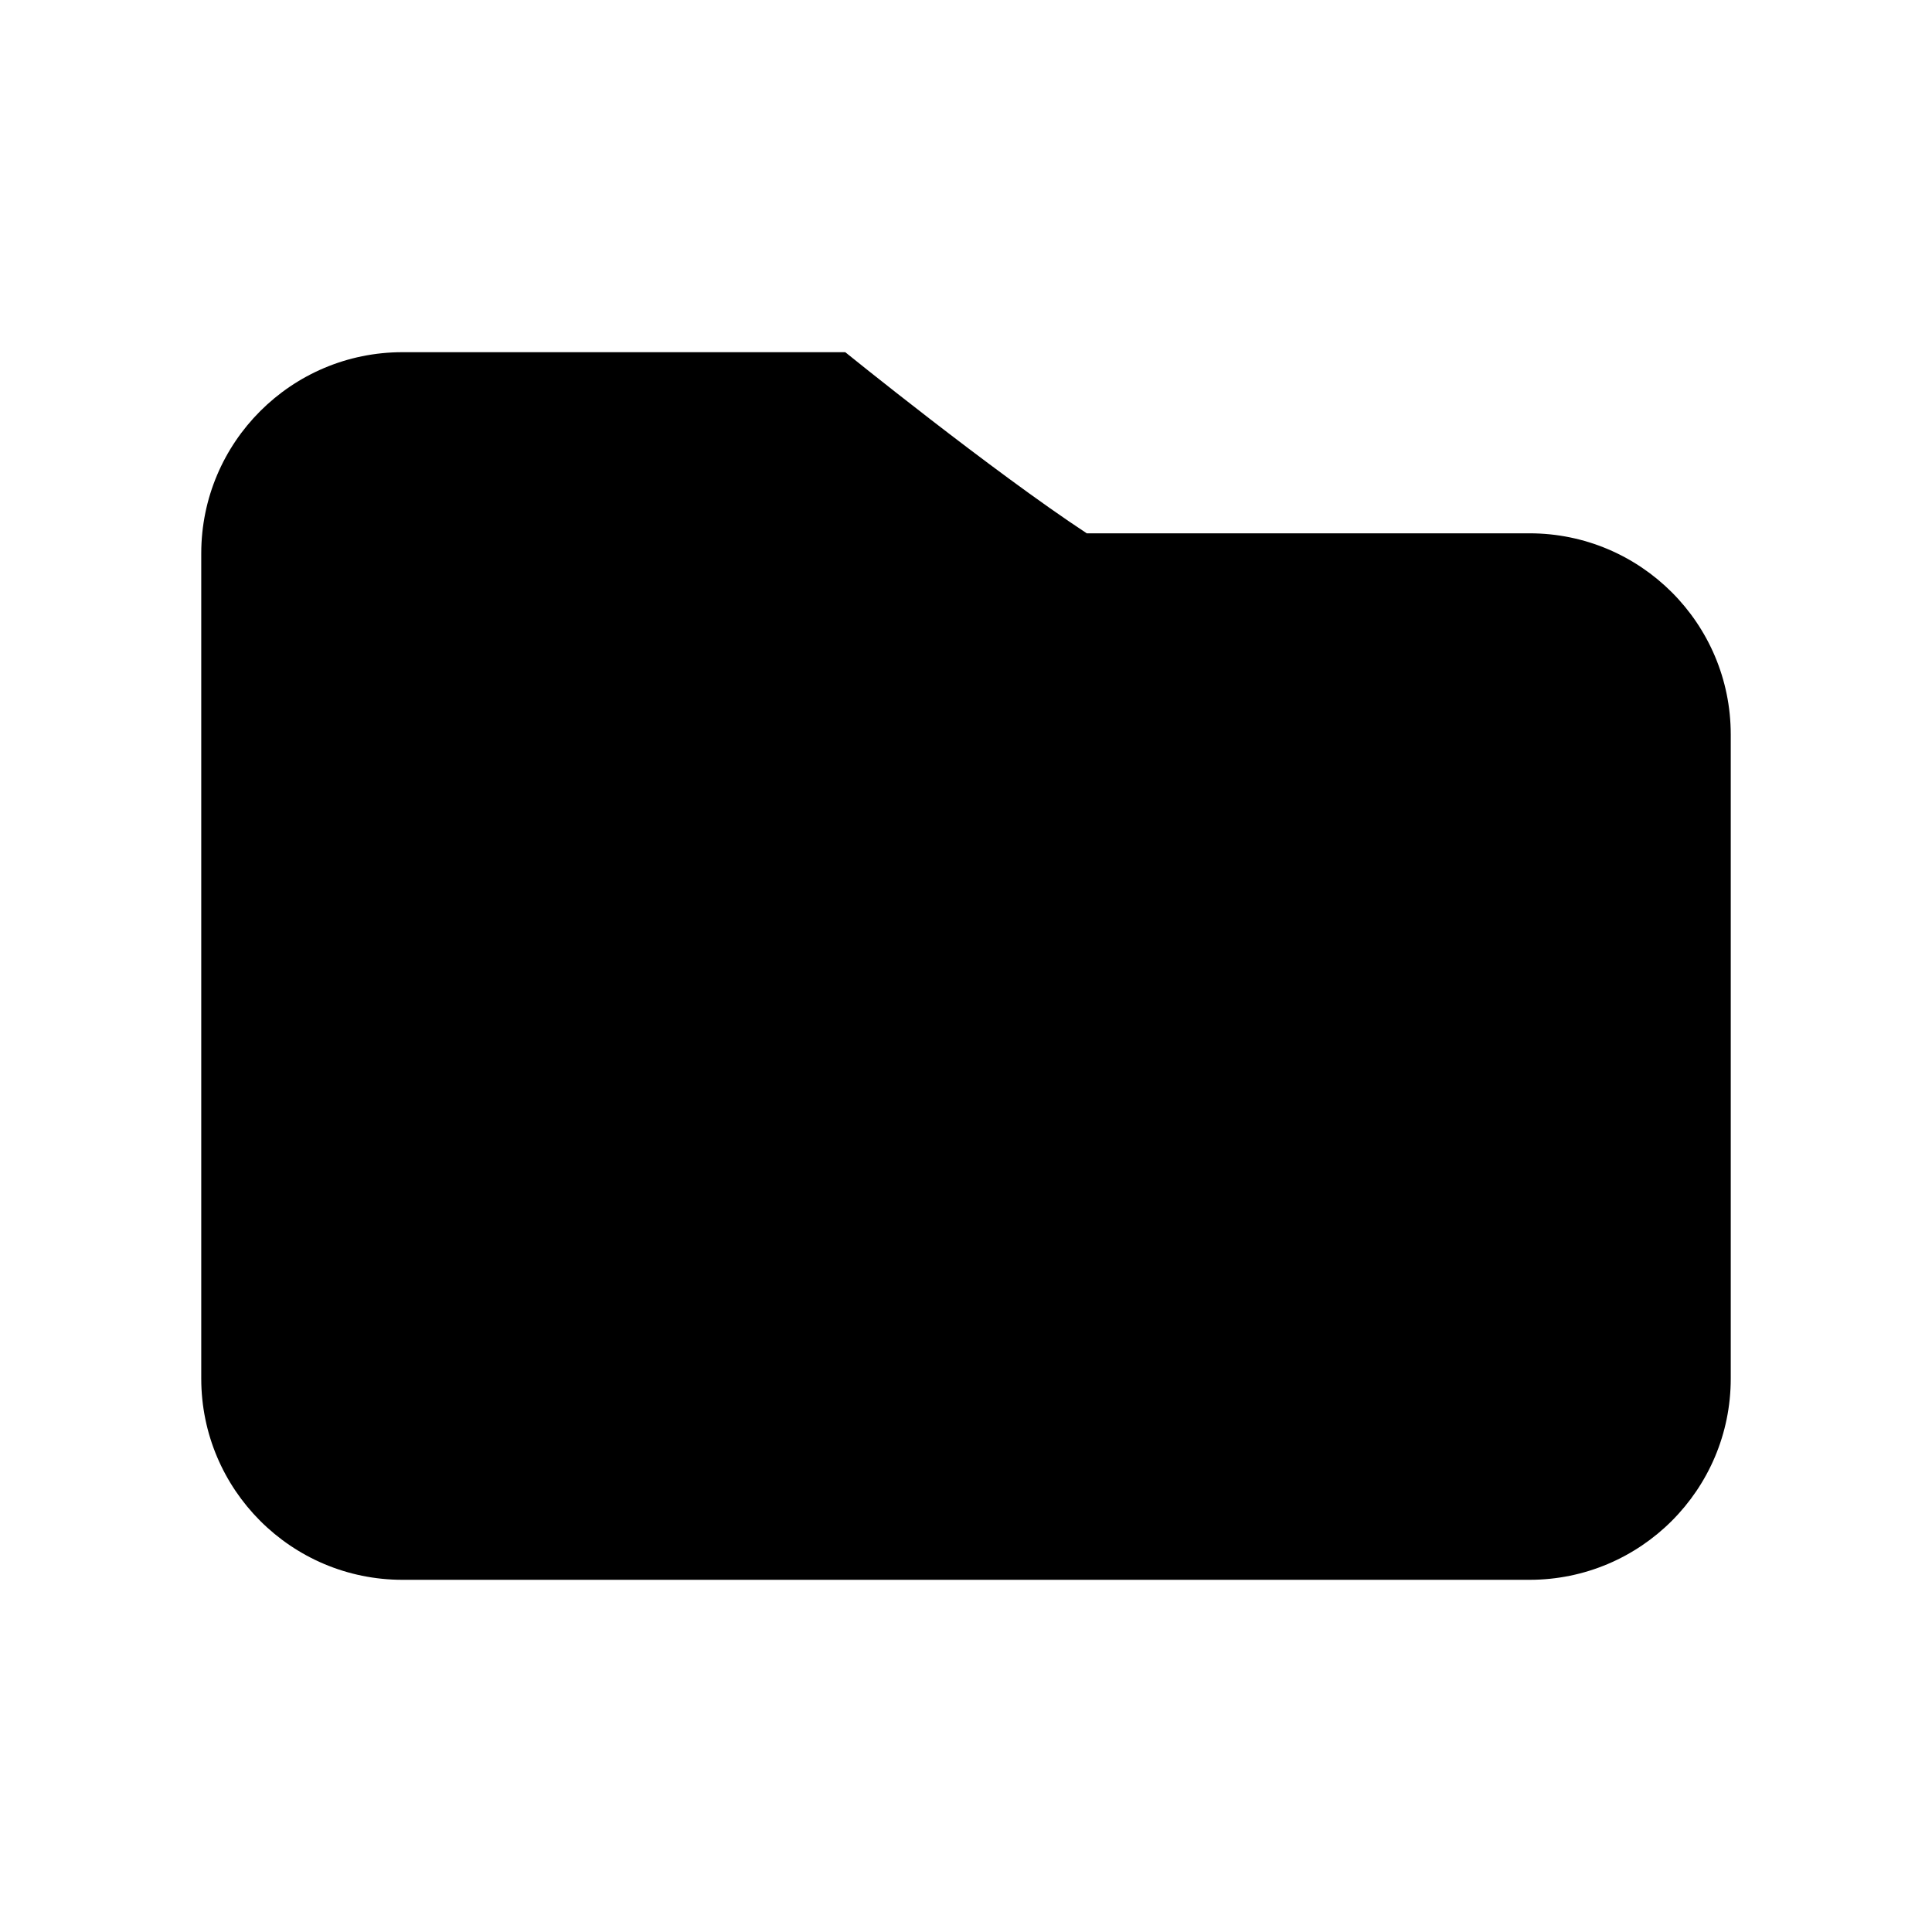
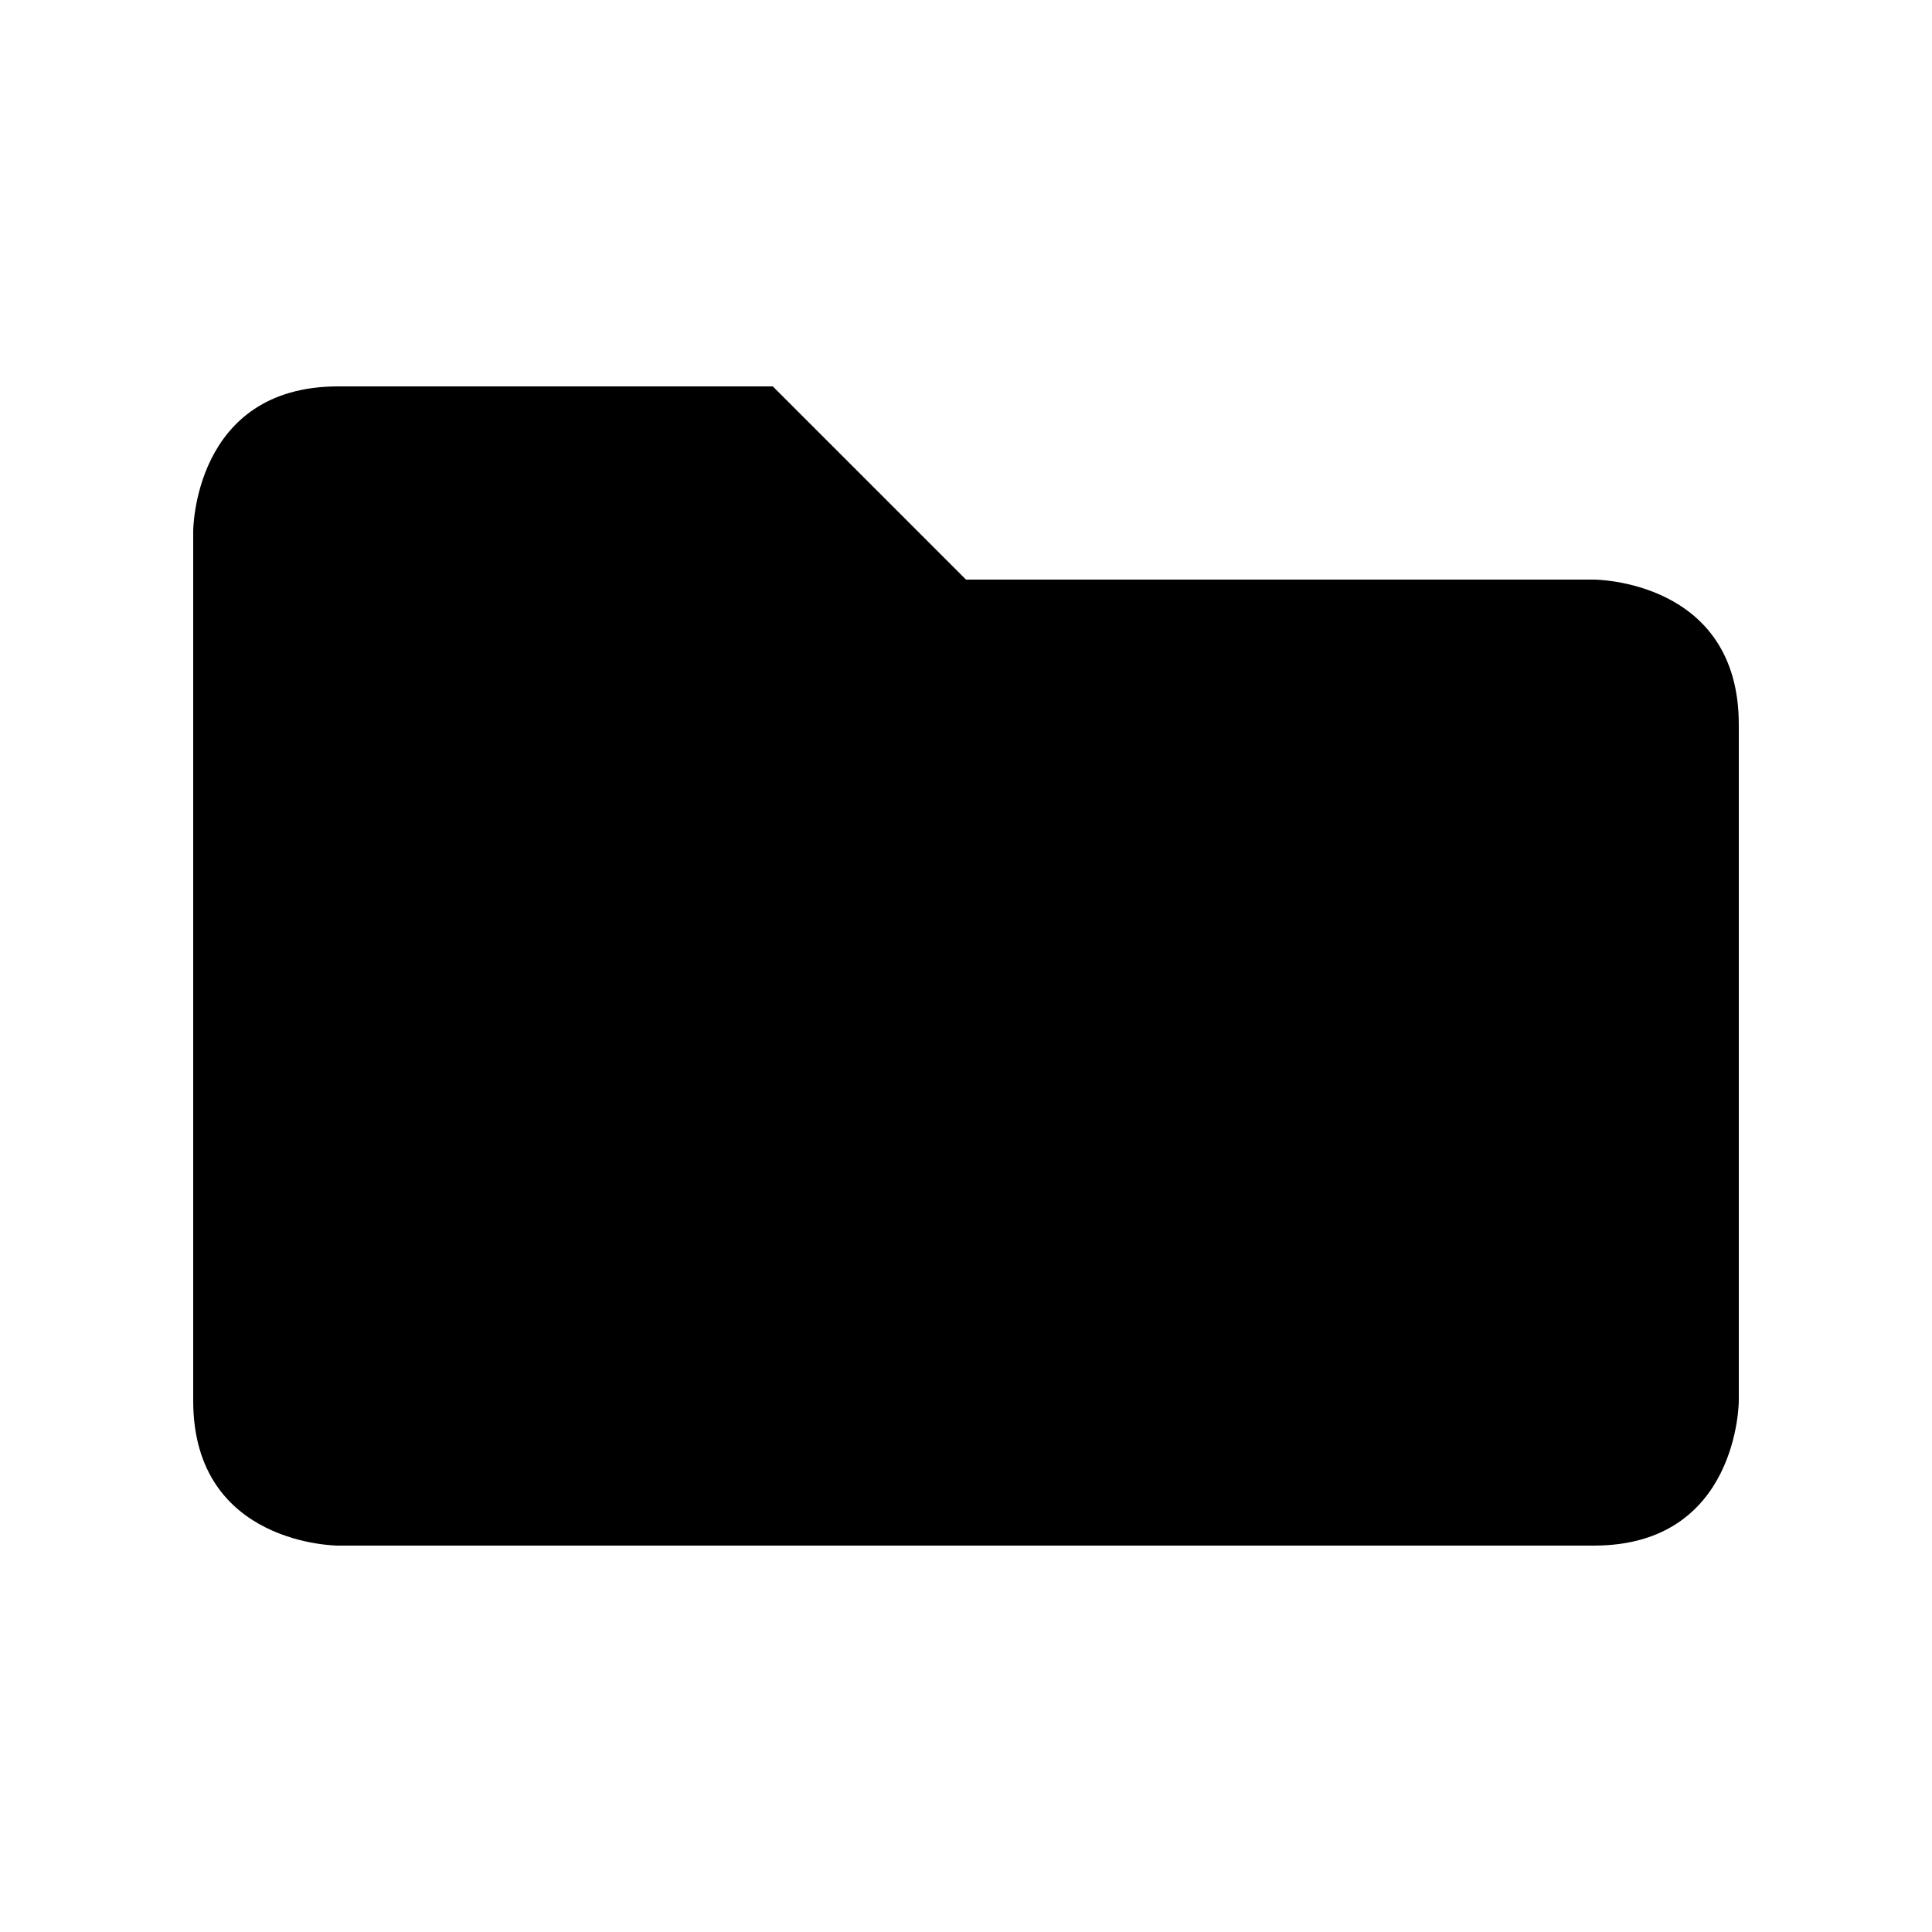
- <svg xmlns="http://www.w3.org/2000/svg" height="48" width="48" version="1.1" viewBox="0 0 48 48">
-   <path style="fill:#000000" d="m10 8.75c-2.761 0-5 2.239-5 5v20.5c0 2.761 2.239 5 5 5h28c2.761-0 5-2.239 5-5v-16c-0-2.761-2.239-5-5-5h-11c-2.356-1.55-6-4.5-6-4.5z" />
+ <svg xmlns="http://www.w3.org/2000/svg" width="50" height="50" version="1.1" viewBox="0 0 50 50">
+   <path d="m8.75 10h11.25l5 5h16.25s3.75 0 3.75 3.75v17.5s0 3.75-3.75 3.75h-32.5s-3.75 0-3.75-3.75v-22.5s0-3.75 3.75-3.75z" />
</svg>
